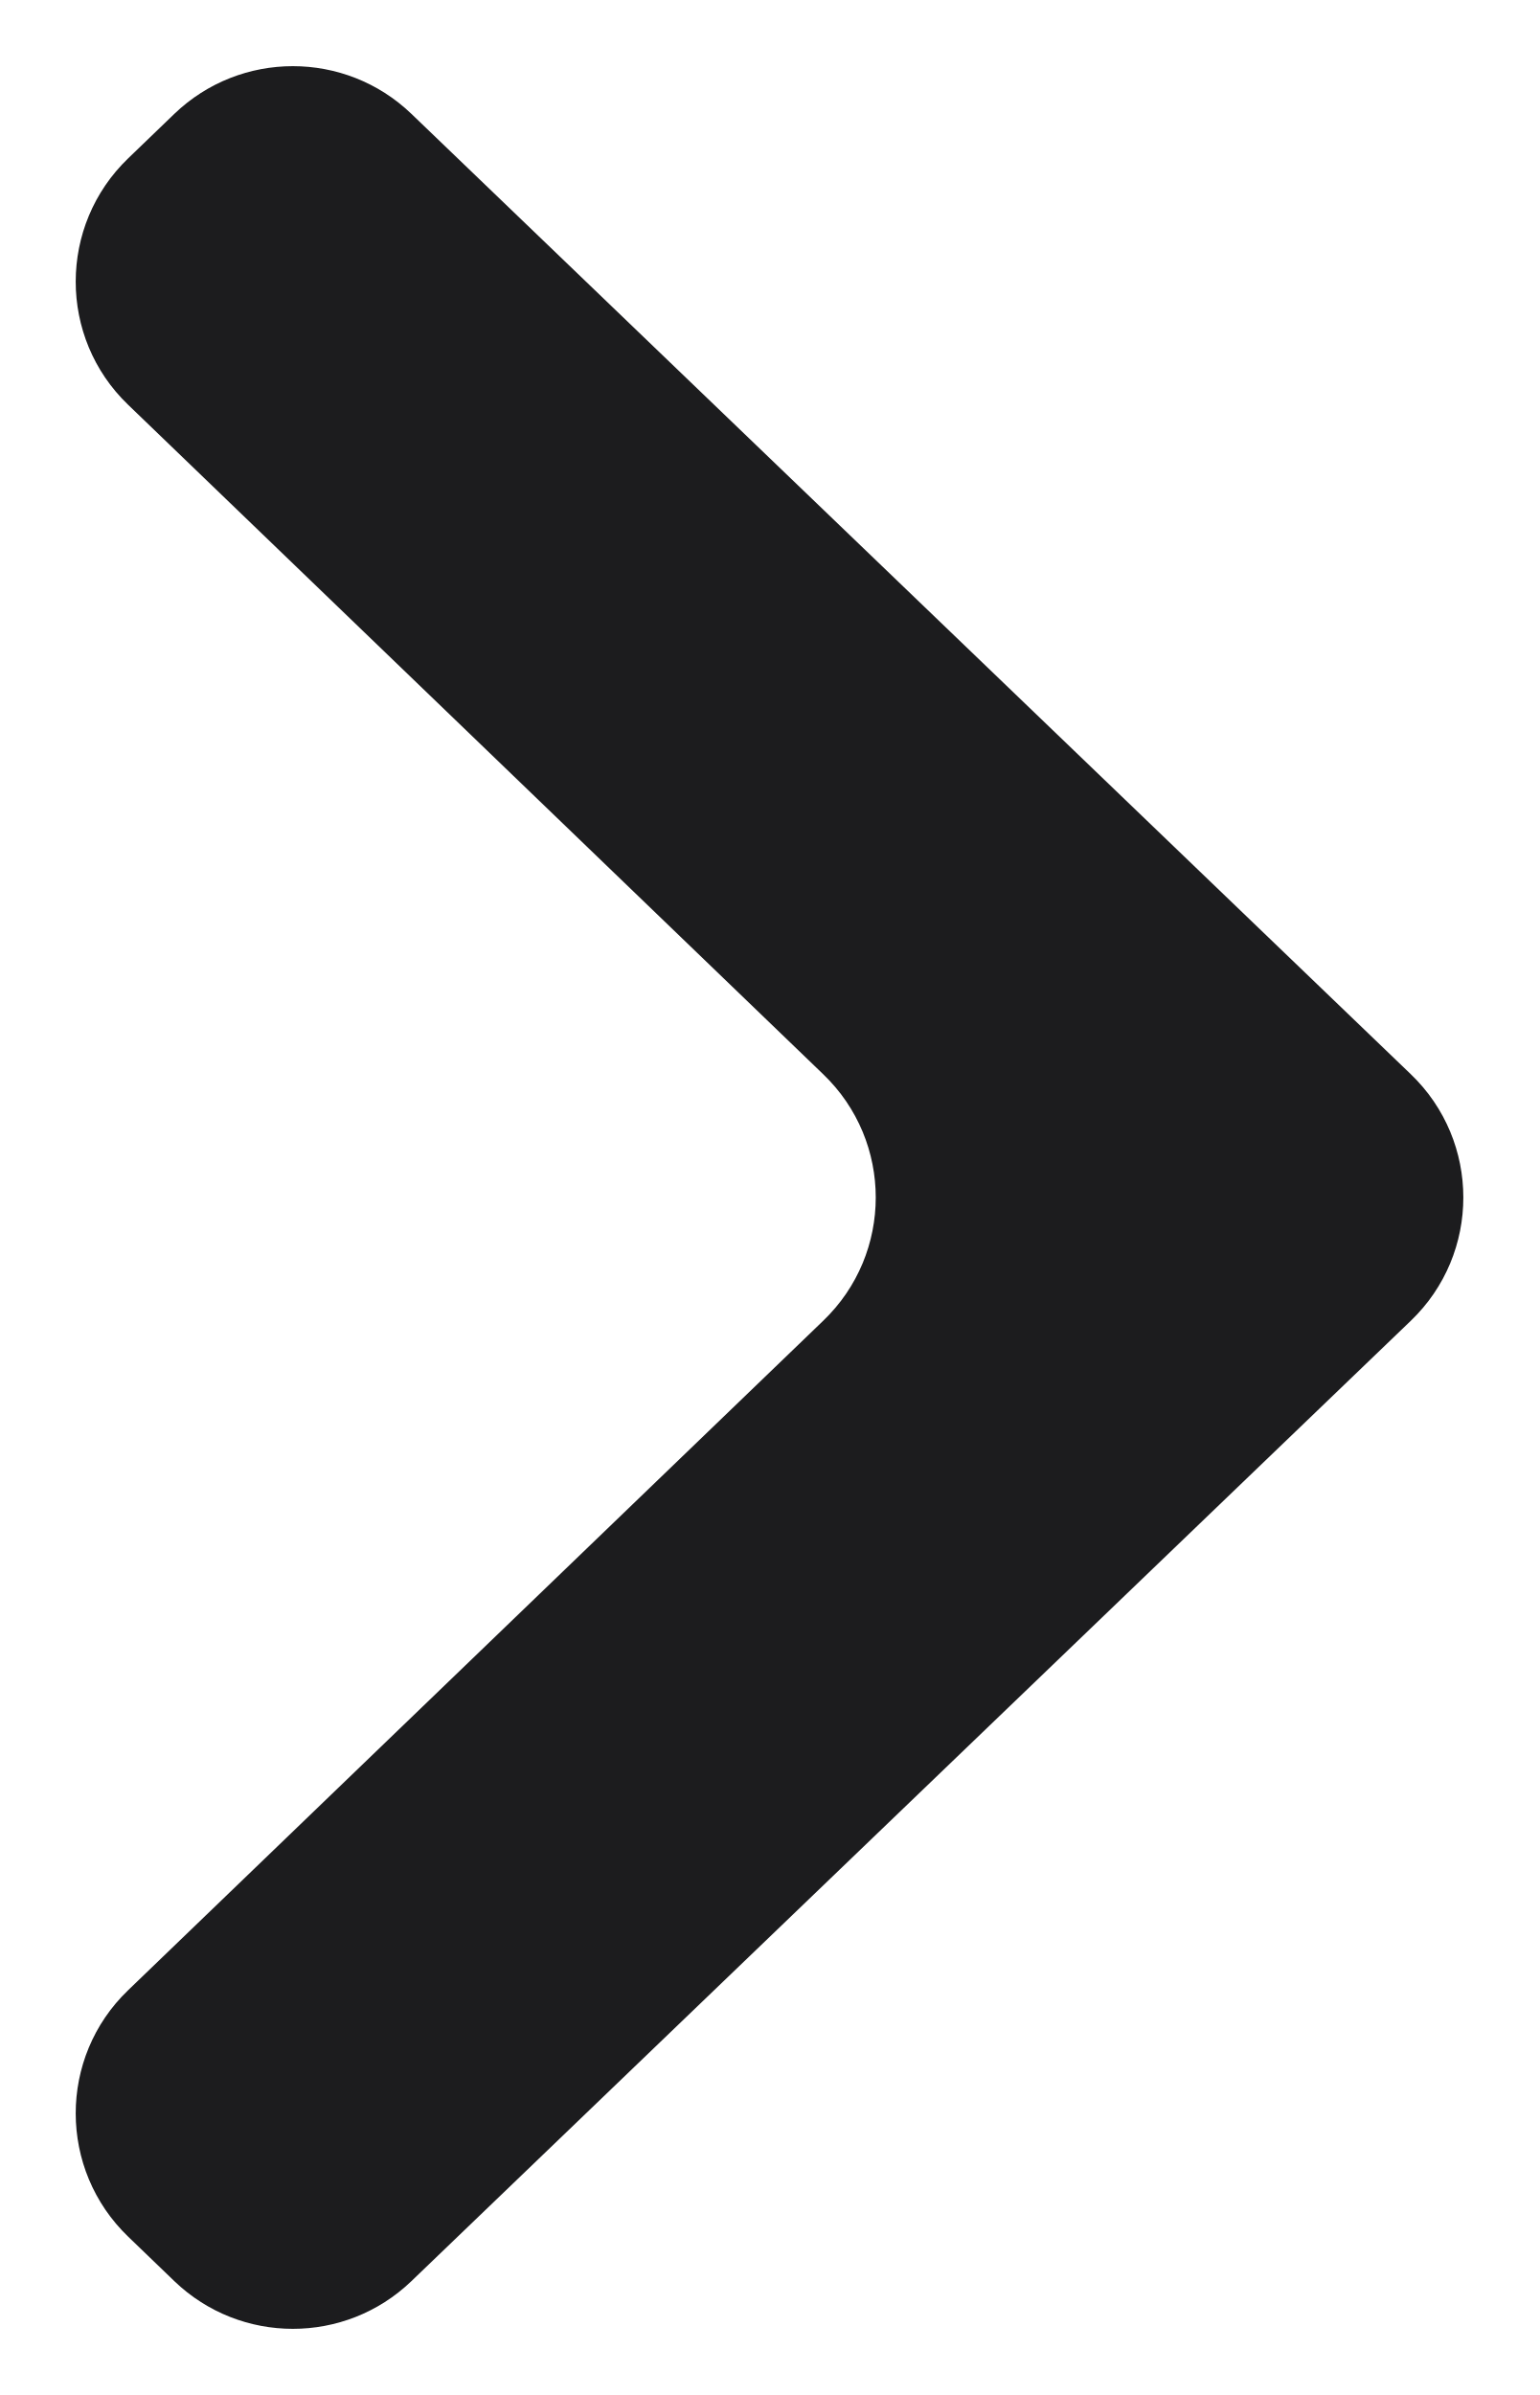
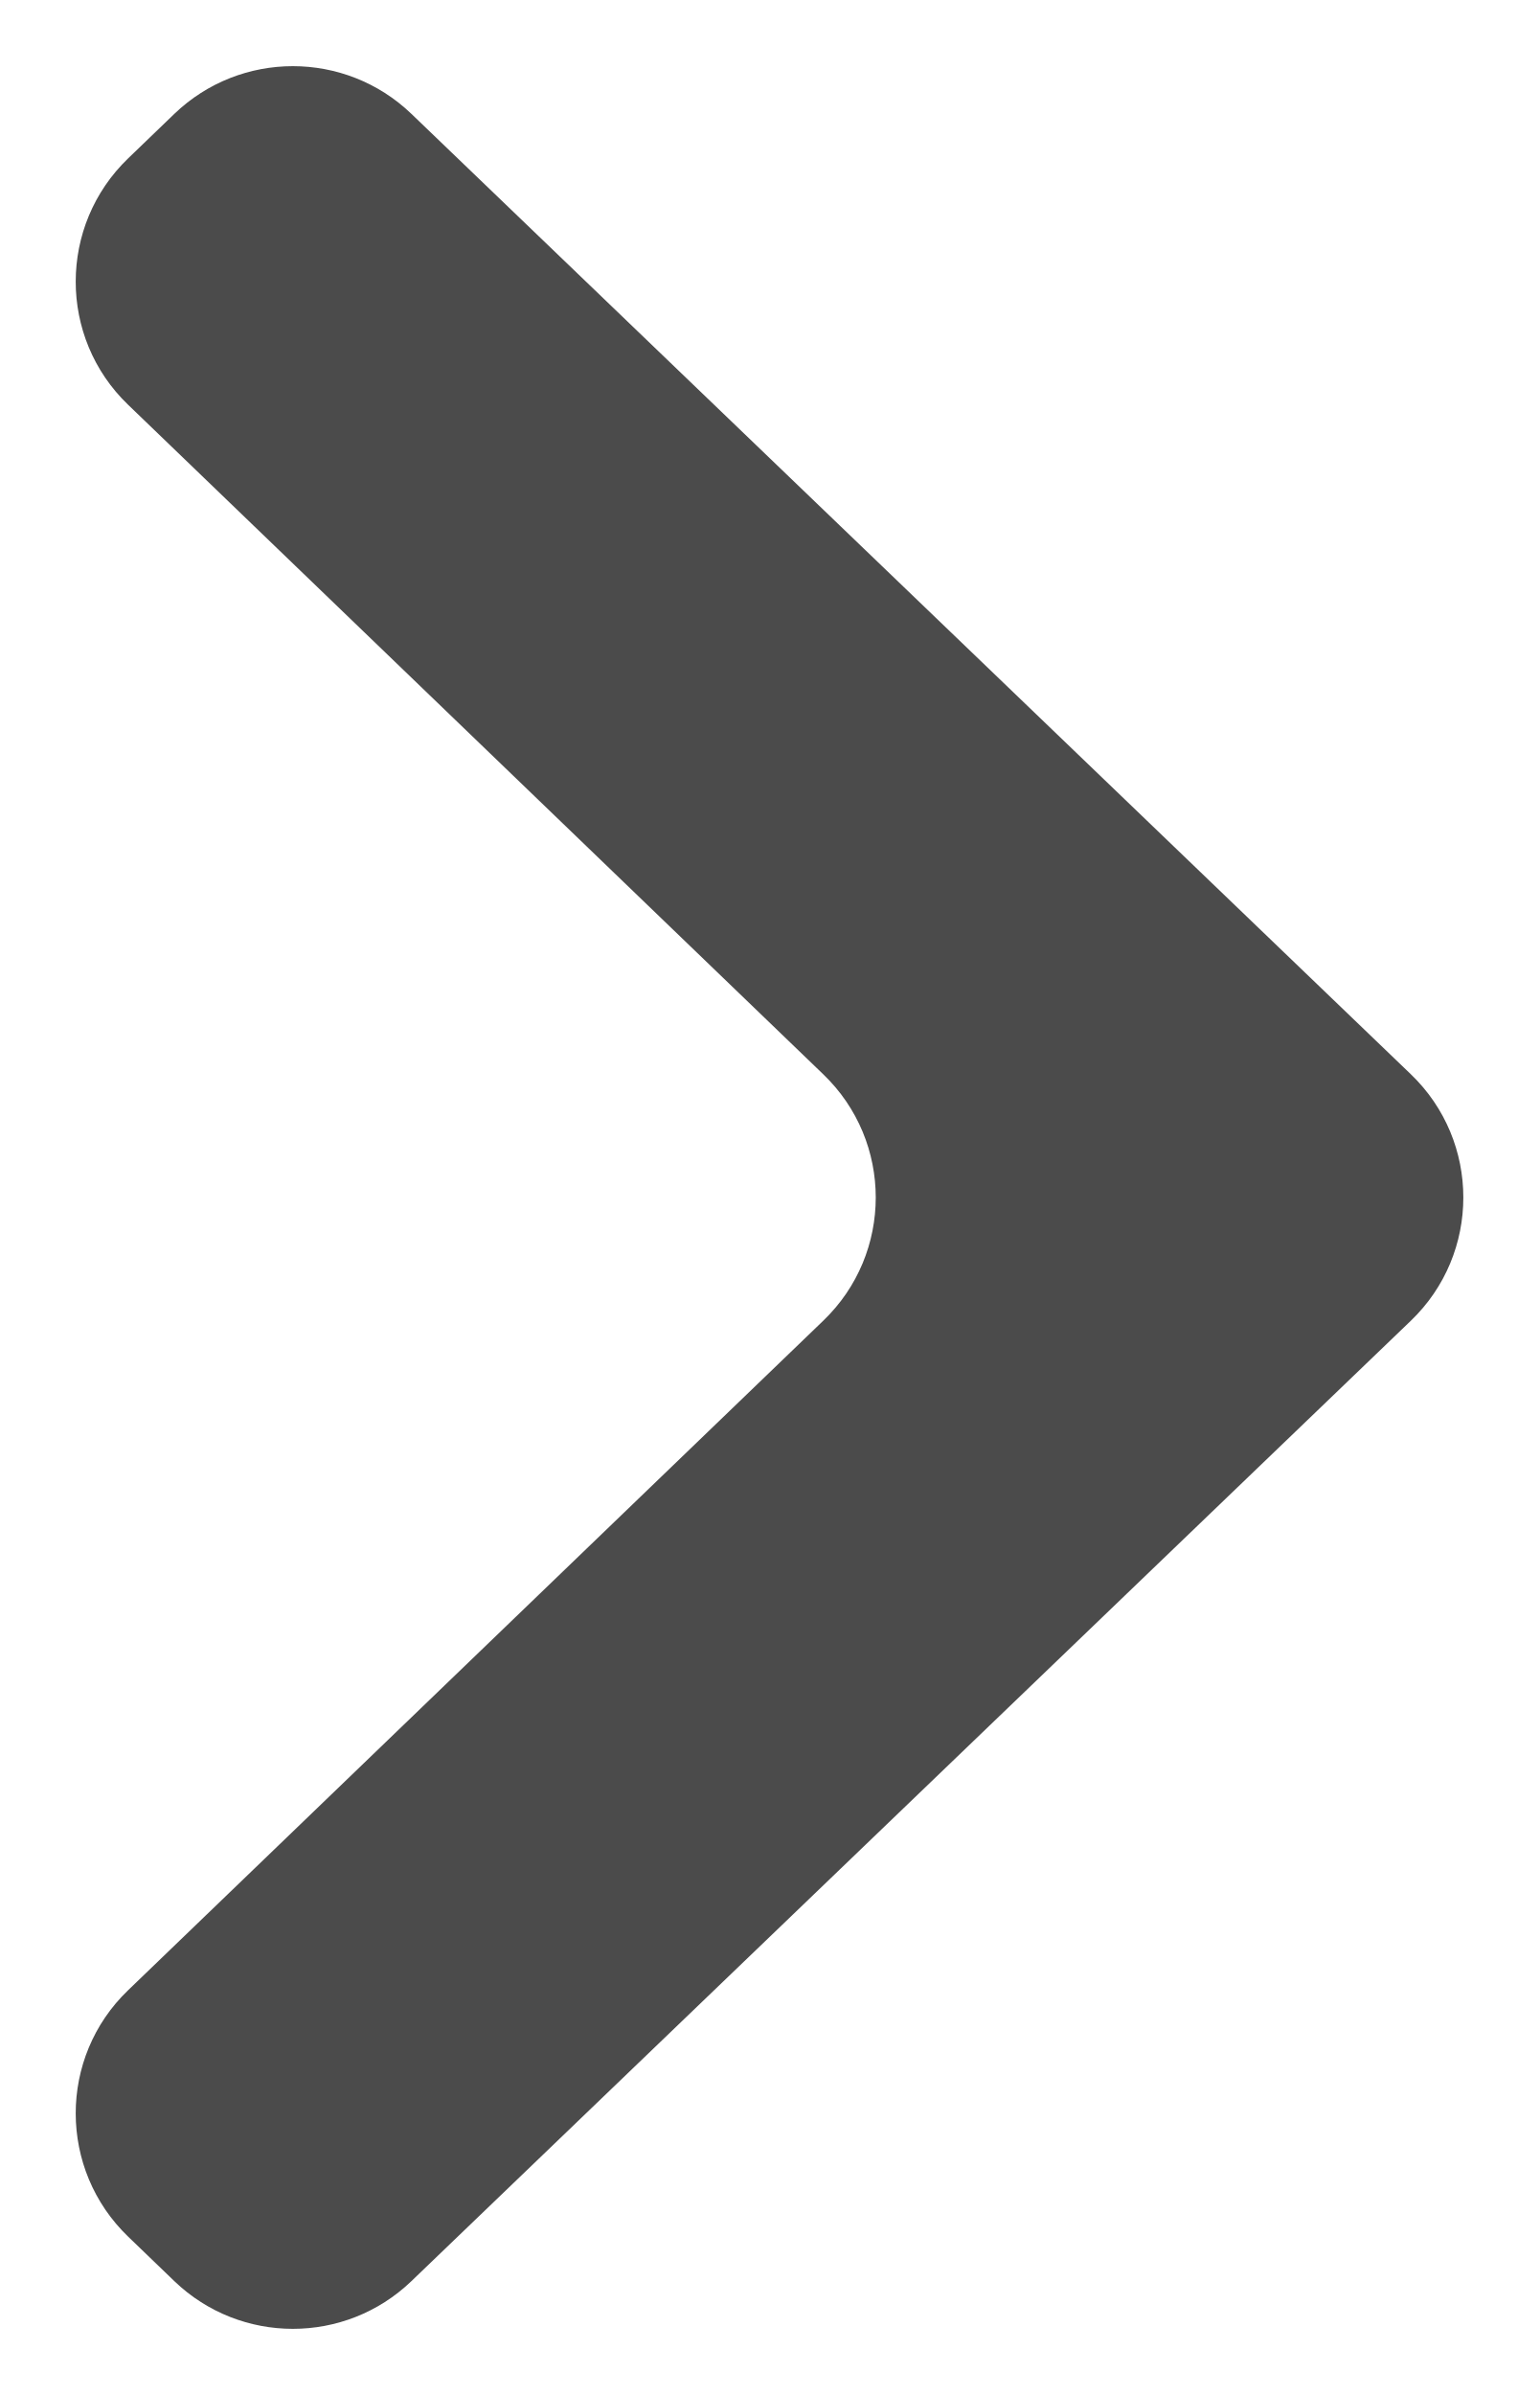
<svg xmlns="http://www.w3.org/2000/svg" width="9" height="14" viewBox="0 0 9 14" fill="none">
-   <path d="M0.75 13.075C0.341 12.682 0.34 12.027 0.749 11.634L4.814 7.72C5.223 7.327 5.223 6.673 4.814 6.28L0.749 2.366C0.34 1.973 0.341 1.318 0.75 0.925L1.02 0.665C1.407 0.294 2.018 0.294 2.405 0.665L8.249 6.279C8.659 6.672 8.659 7.328 8.249 7.721L2.405 13.335C2.018 13.706 1.407 13.706 1.02 13.335L0.75 13.075Z" fill="#1C1C1E" />
+   <path d="M0.75 13.075C0.341 12.682 0.34 12.027 0.749 11.634L4.814 7.72C5.223 7.327 5.223 6.673 4.814 6.28L0.749 2.366C0.34 1.973 0.341 1.318 0.75 0.925L1.02 0.665C1.407 0.294 2.018 0.294 2.405 0.665L8.249 6.279C8.659 6.672 8.659 7.328 8.249 7.721L2.405 13.335C2.018 13.706 1.407 13.706 1.02 13.335L0.75 13.075Z" fill="#4B4B4B" />
</svg>
